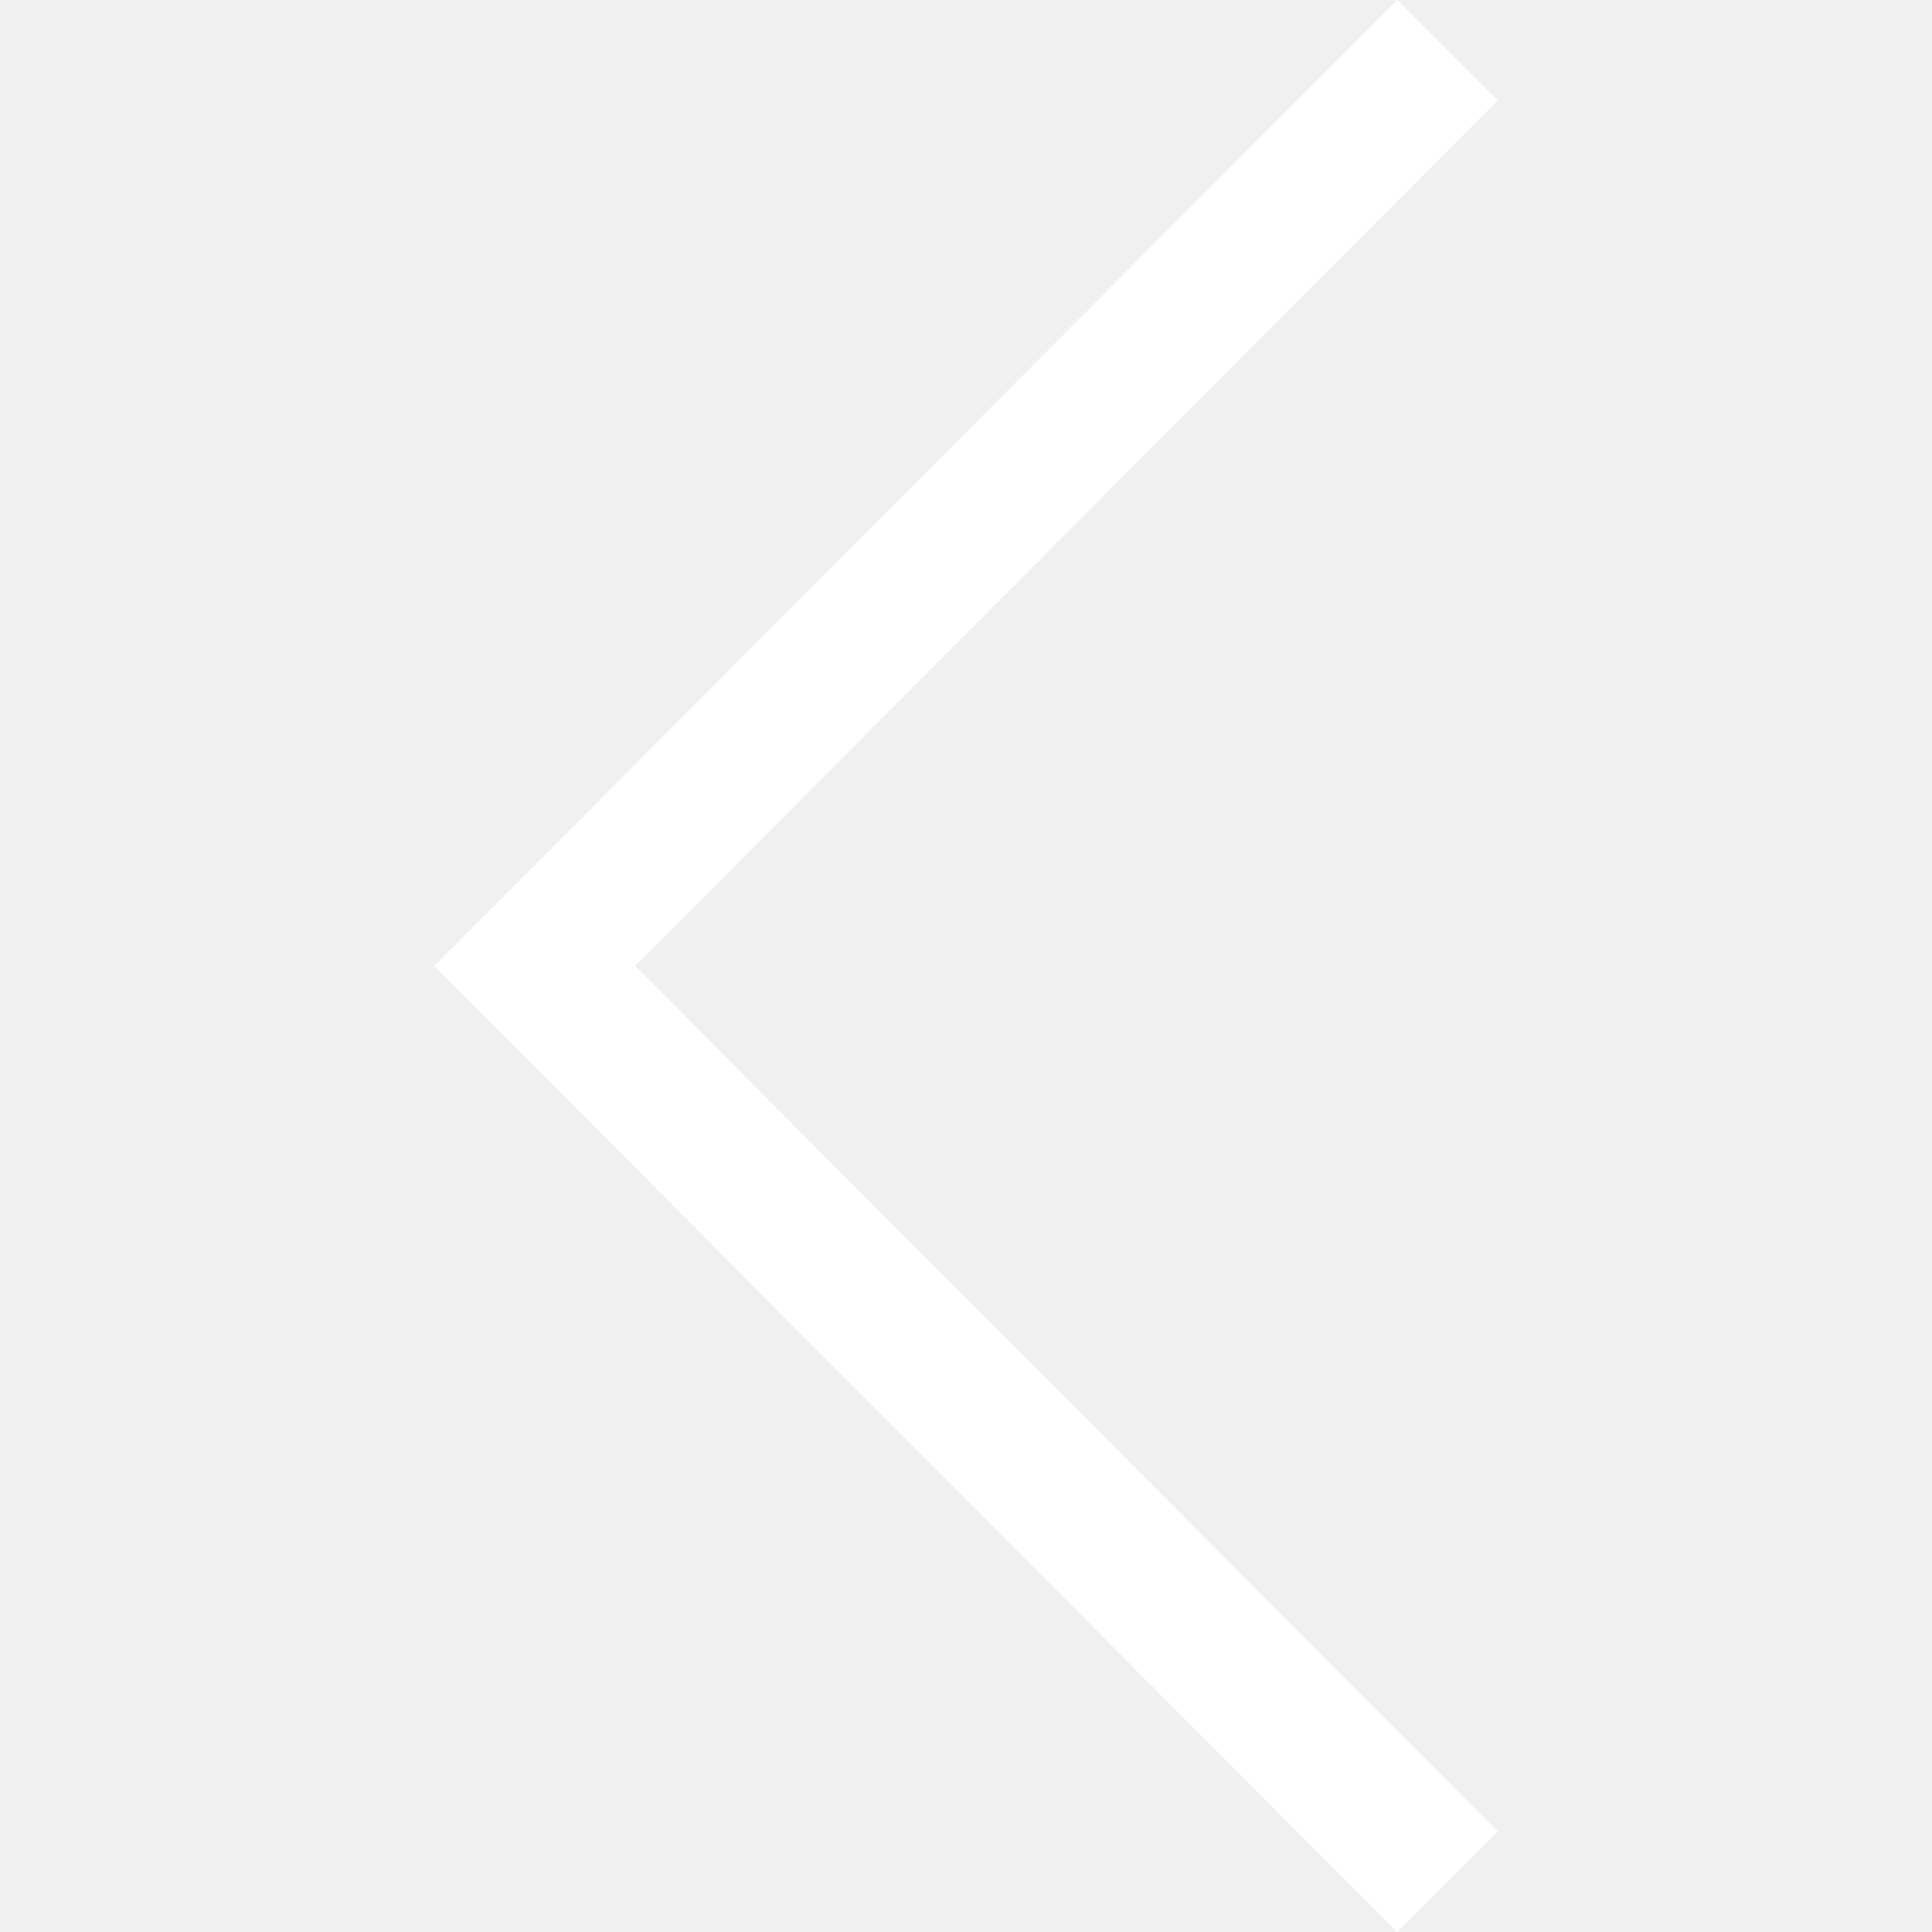
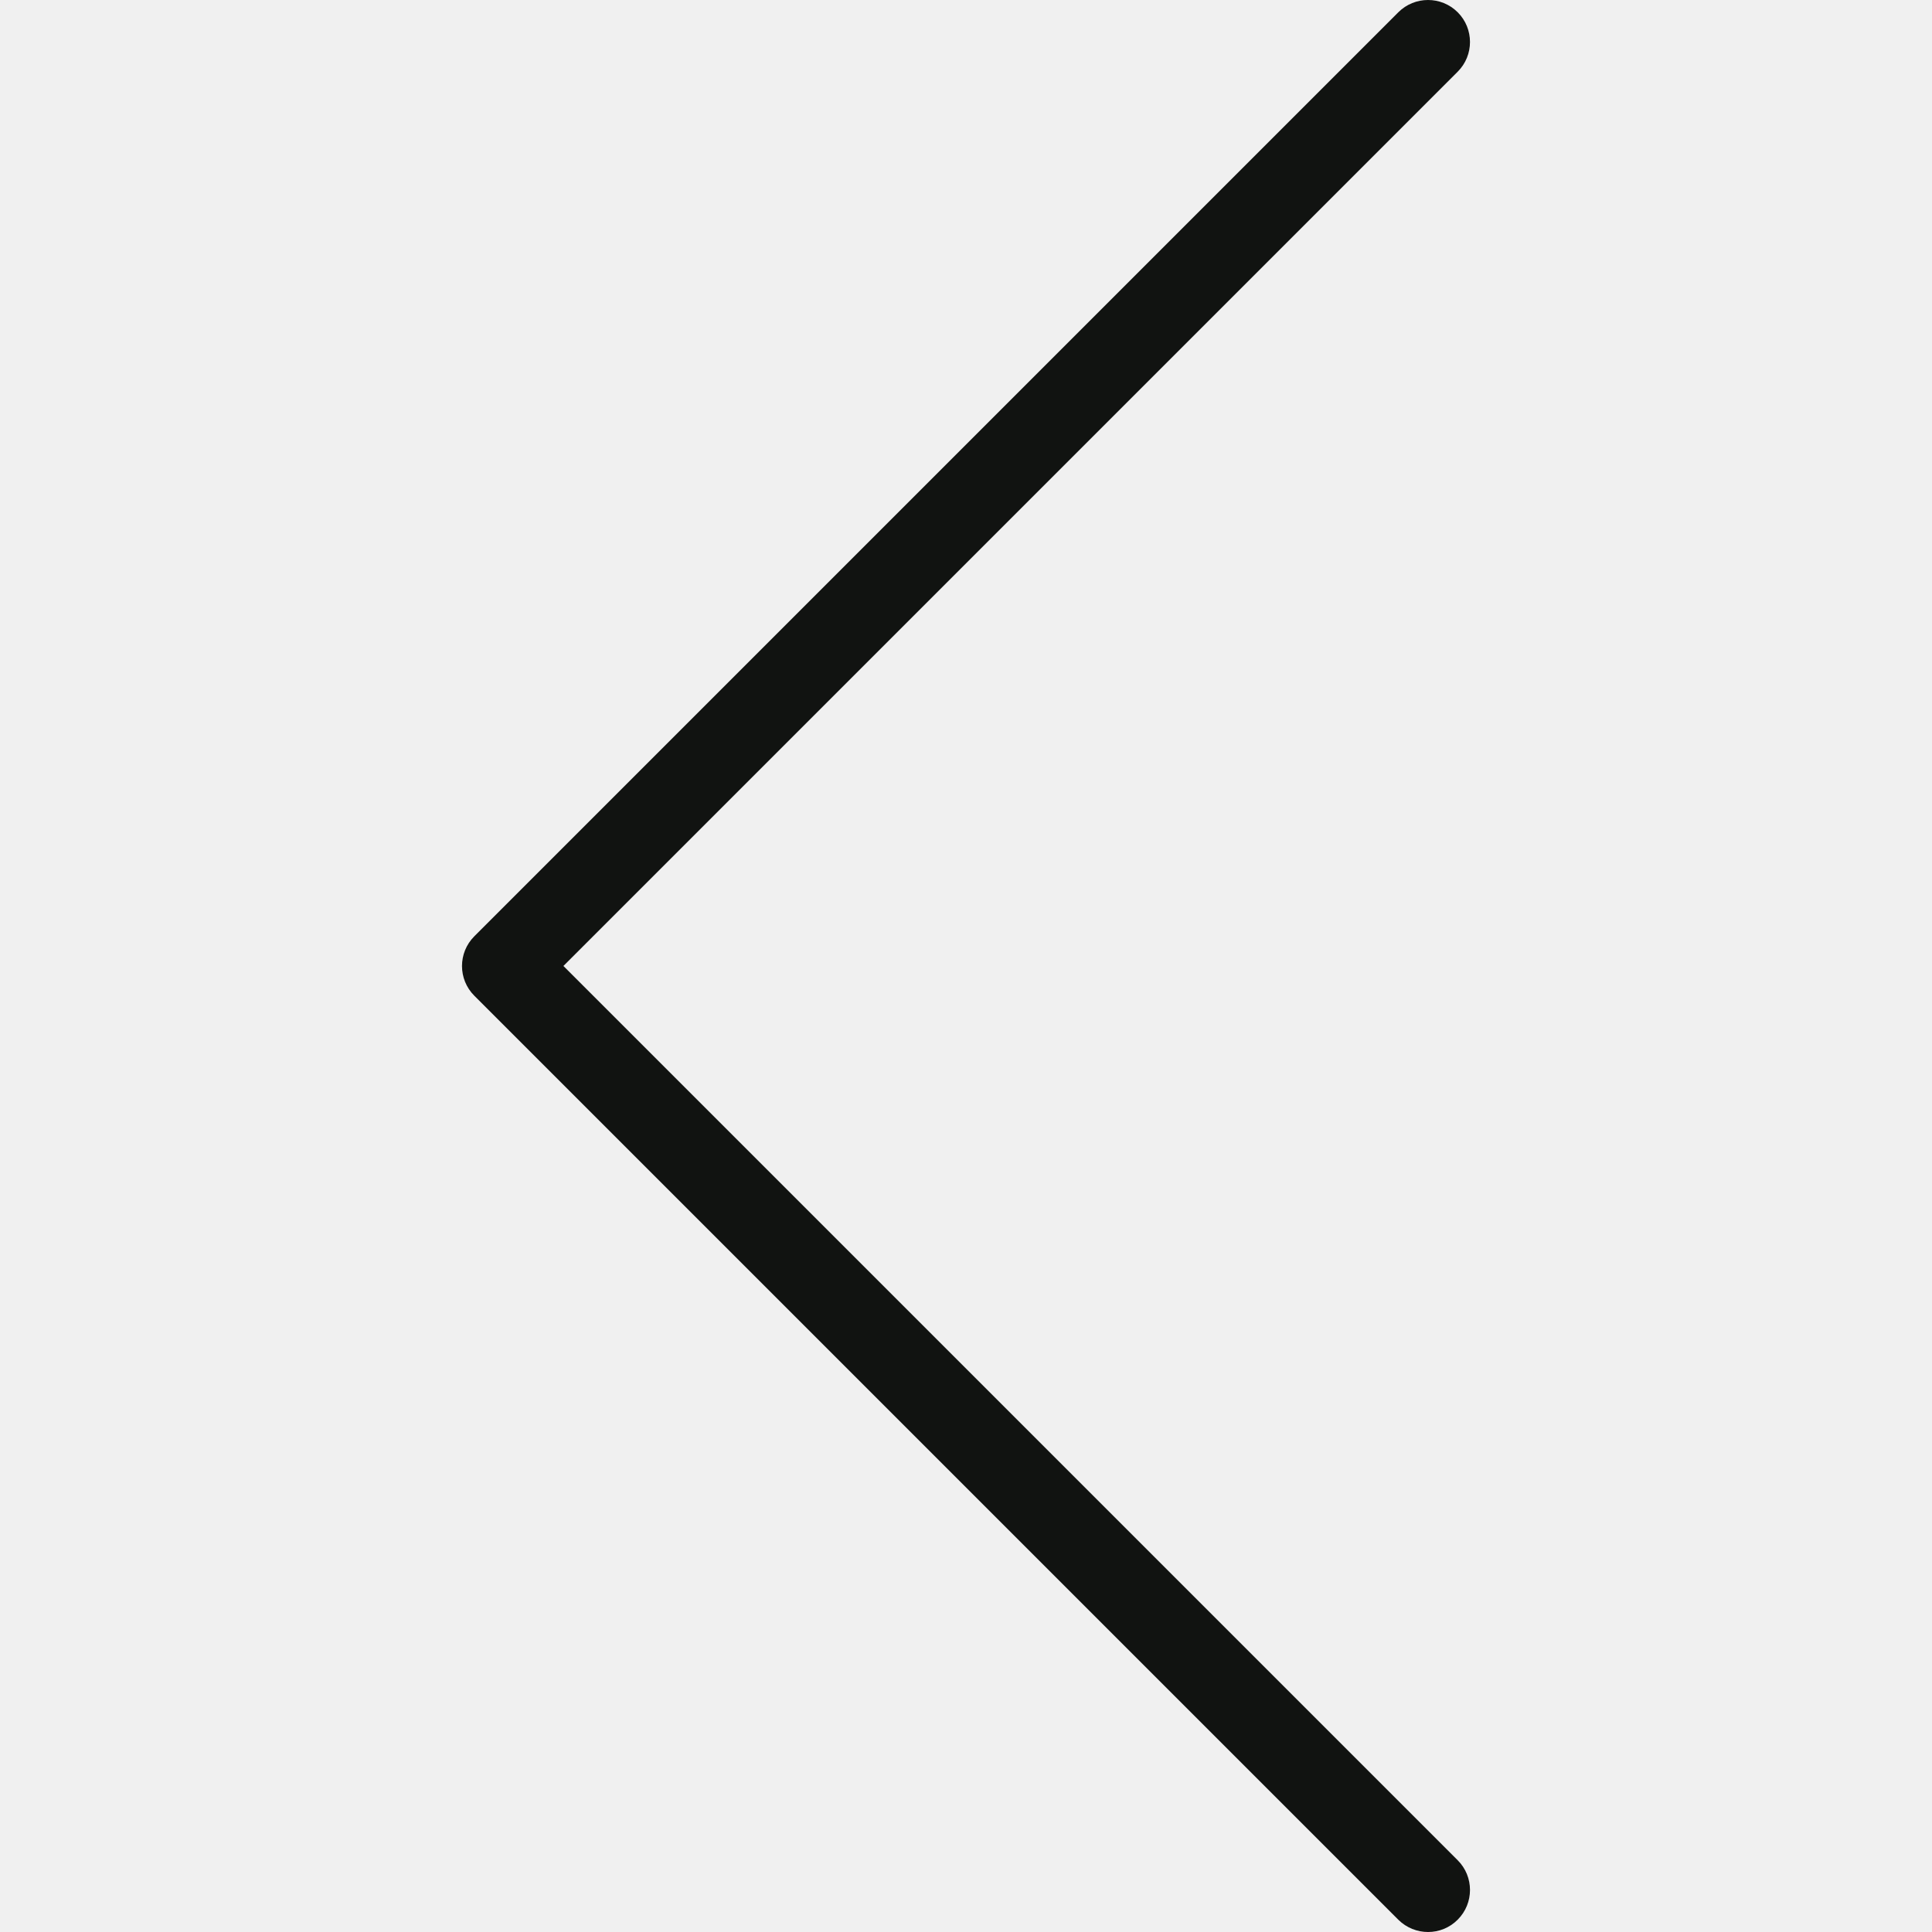
- <svg xmlns="http://www.w3.org/2000/svg" version="1.1" width="512" height="512" x="0" y="0" viewBox="0 0 407.436 407.436" style="enable-background:new 0 0 512 512" xml:space="preserve" class="">
+ <svg xmlns="http://www.w3.org/2000/svg" version="1.1" width="512" height="512" x="0" y="0" viewBox="0 0 490.651 490.651" style="enable-background:new 0 0 512 512" xml:space="preserve" class="">
  <g>
-     <polygon points="315.869,21.178 294.621,0 91.566,203.718 294.621,407.436 315.869,386.258 133.924,203.718 " fill="#fff" data-original="#000000" />
+     <g>
+       <g>
+         <path d="M143.085,245.317L370.2,18.203c4.16-4.16,4.16-10.923,0-15.083s-10.923-4.16-15.083,0L120.451,237.787    c-4.16,4.16-4.16,10.923,0,15.083l234.667,234.667c2.091,2.069,4.821,3.115,7.552,3.115c2.731,0,5.461-1.045,7.531-3.136    c4.16-4.16,4.16-10.923,0-15.083L143.085,245.317z" fill="#111311" data-original="#000000" class="" />
+       </g>
+     </g>
    <g>
</g>
    <g>
</g>
    <g>
</g>
    <g>
</g>
    <g>
</g>
    <g>
</g>
    <g>
</g>
    <g>
</g>
    <g>
</g>
    <g>
</g>
    <g>
</g>
    <g>
</g>
    <g>
</g>
    <g>
</g>
    <g>
</g>
  </g>
</svg>
